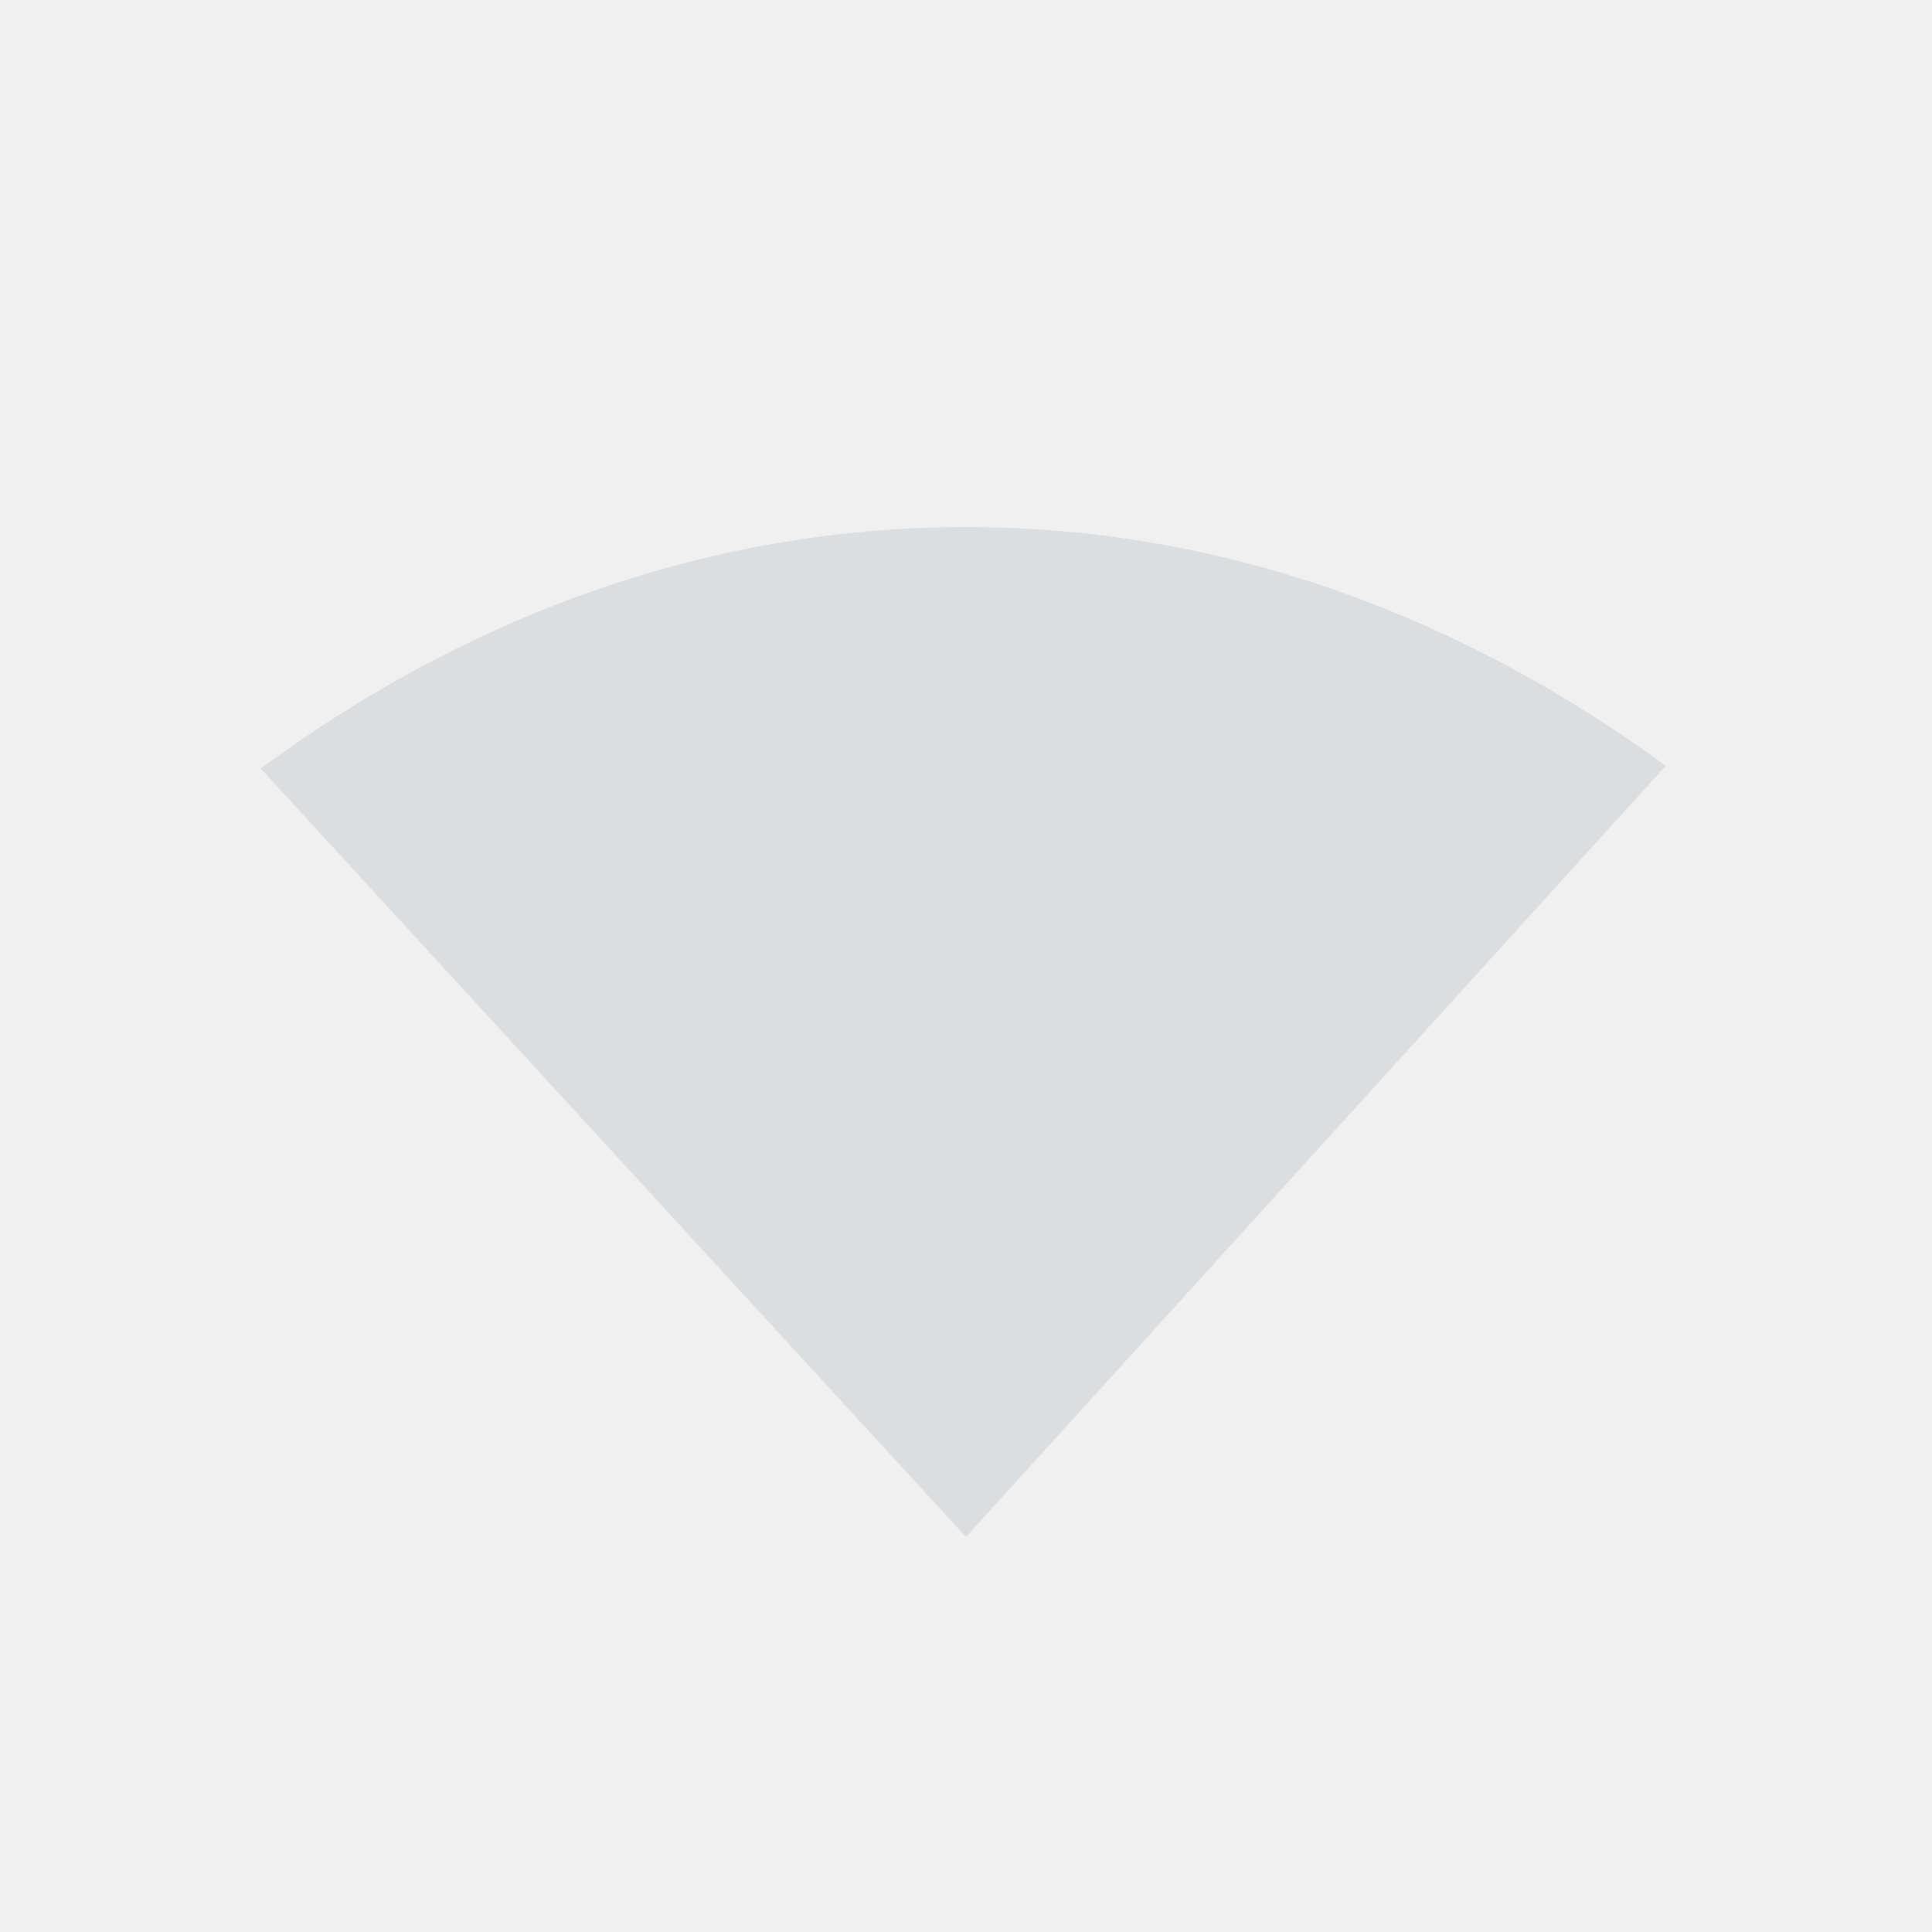
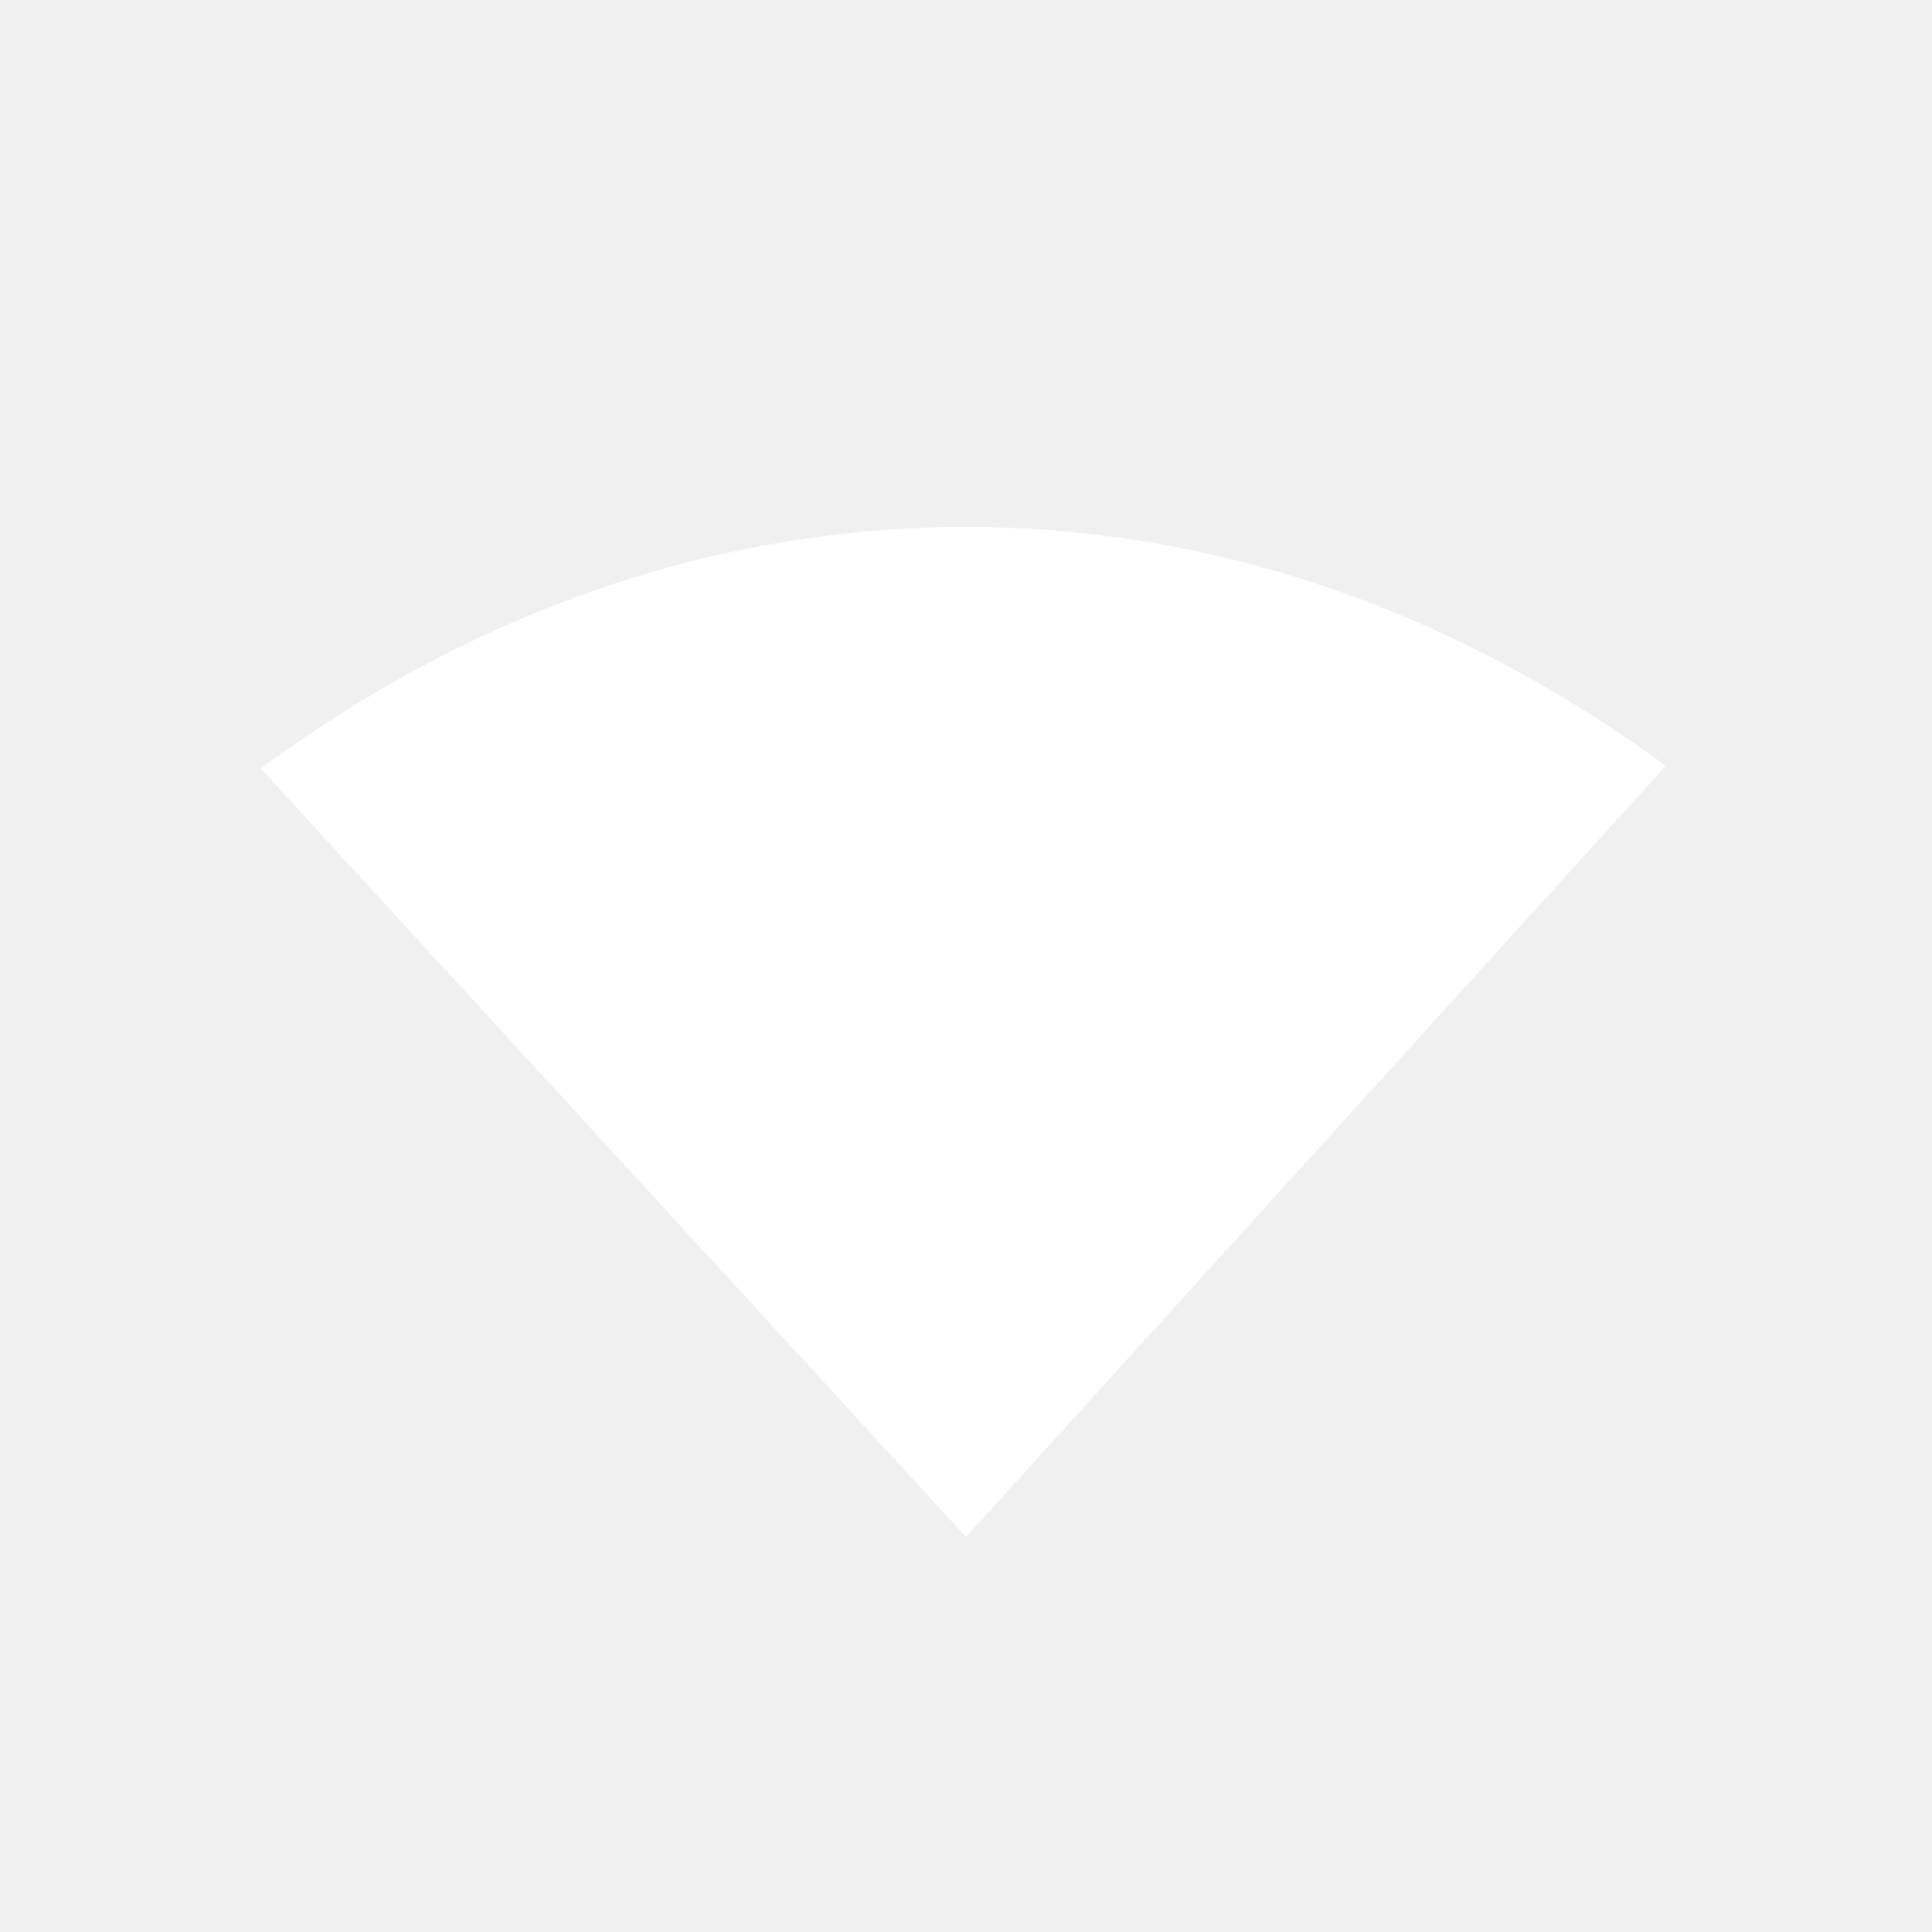
<svg xmlns="http://www.w3.org/2000/svg" xmlns:ns1="http://www.openswatchbook.org/uri/2009/osb" height="22" id="svg6530" version="1.1" viewBox="0 0 22 22" width="22">
  <defs id="defs6532">
    <linearGradient id="linearGradient5606" ns1:paint="solid">
      <stop id="stop5608" offset="0" style="stop-color:#000000;stop-opacity:1;" />
    </linearGradient>
  </defs>
  <g id="layer1" style="display:inline" transform="translate(-33.0002,-205.3605)">
    <rect clip-path="none" height="22" id="rect6303-3" style="color:#bebebe;display:inline;overflow:visible;visibility:visible;fill:none;stroke:none;stroke-width:1;marker:none" transform="matrix(0,-1,1,0,0,0)" width="22" x="-227.36" y="33" />
-     <path d="m 44,211.362 c -3.034,0 -5.766,1.078 -8.031,2.75 l 8.031,8.75 7.969,-8.781 C 49.712,212.428 47.011,211.362 44,211.362 Z" id="path3074" style="color:#000000;display:inline;overflow:visible;visibility:visible;fill:#dbdee0;fill-opacity:1;fill-rule:nonzero;stroke:none;stroke-width:1;marker:none;enable-background:accumulate" />
+     <path d="m 44,211.362 c -3.034,0 -5.766,1.078 -8.031,2.75 l 8.031,8.75 7.969,-8.781 C 49.712,212.428 47.011,211.362 44,211.362 Z" id="path3074" style="color:#000000;display:inline;overflow:visible;visibility:visible;fill:#ffffff;fill-opacity:1;fill-rule:nonzero;stroke:none;stroke-width:1;marker:none;enable-background:accumulate" />
  </g>
  <g id="layer2" transform="translate(-33.0002,247.0017)" />
</svg>
